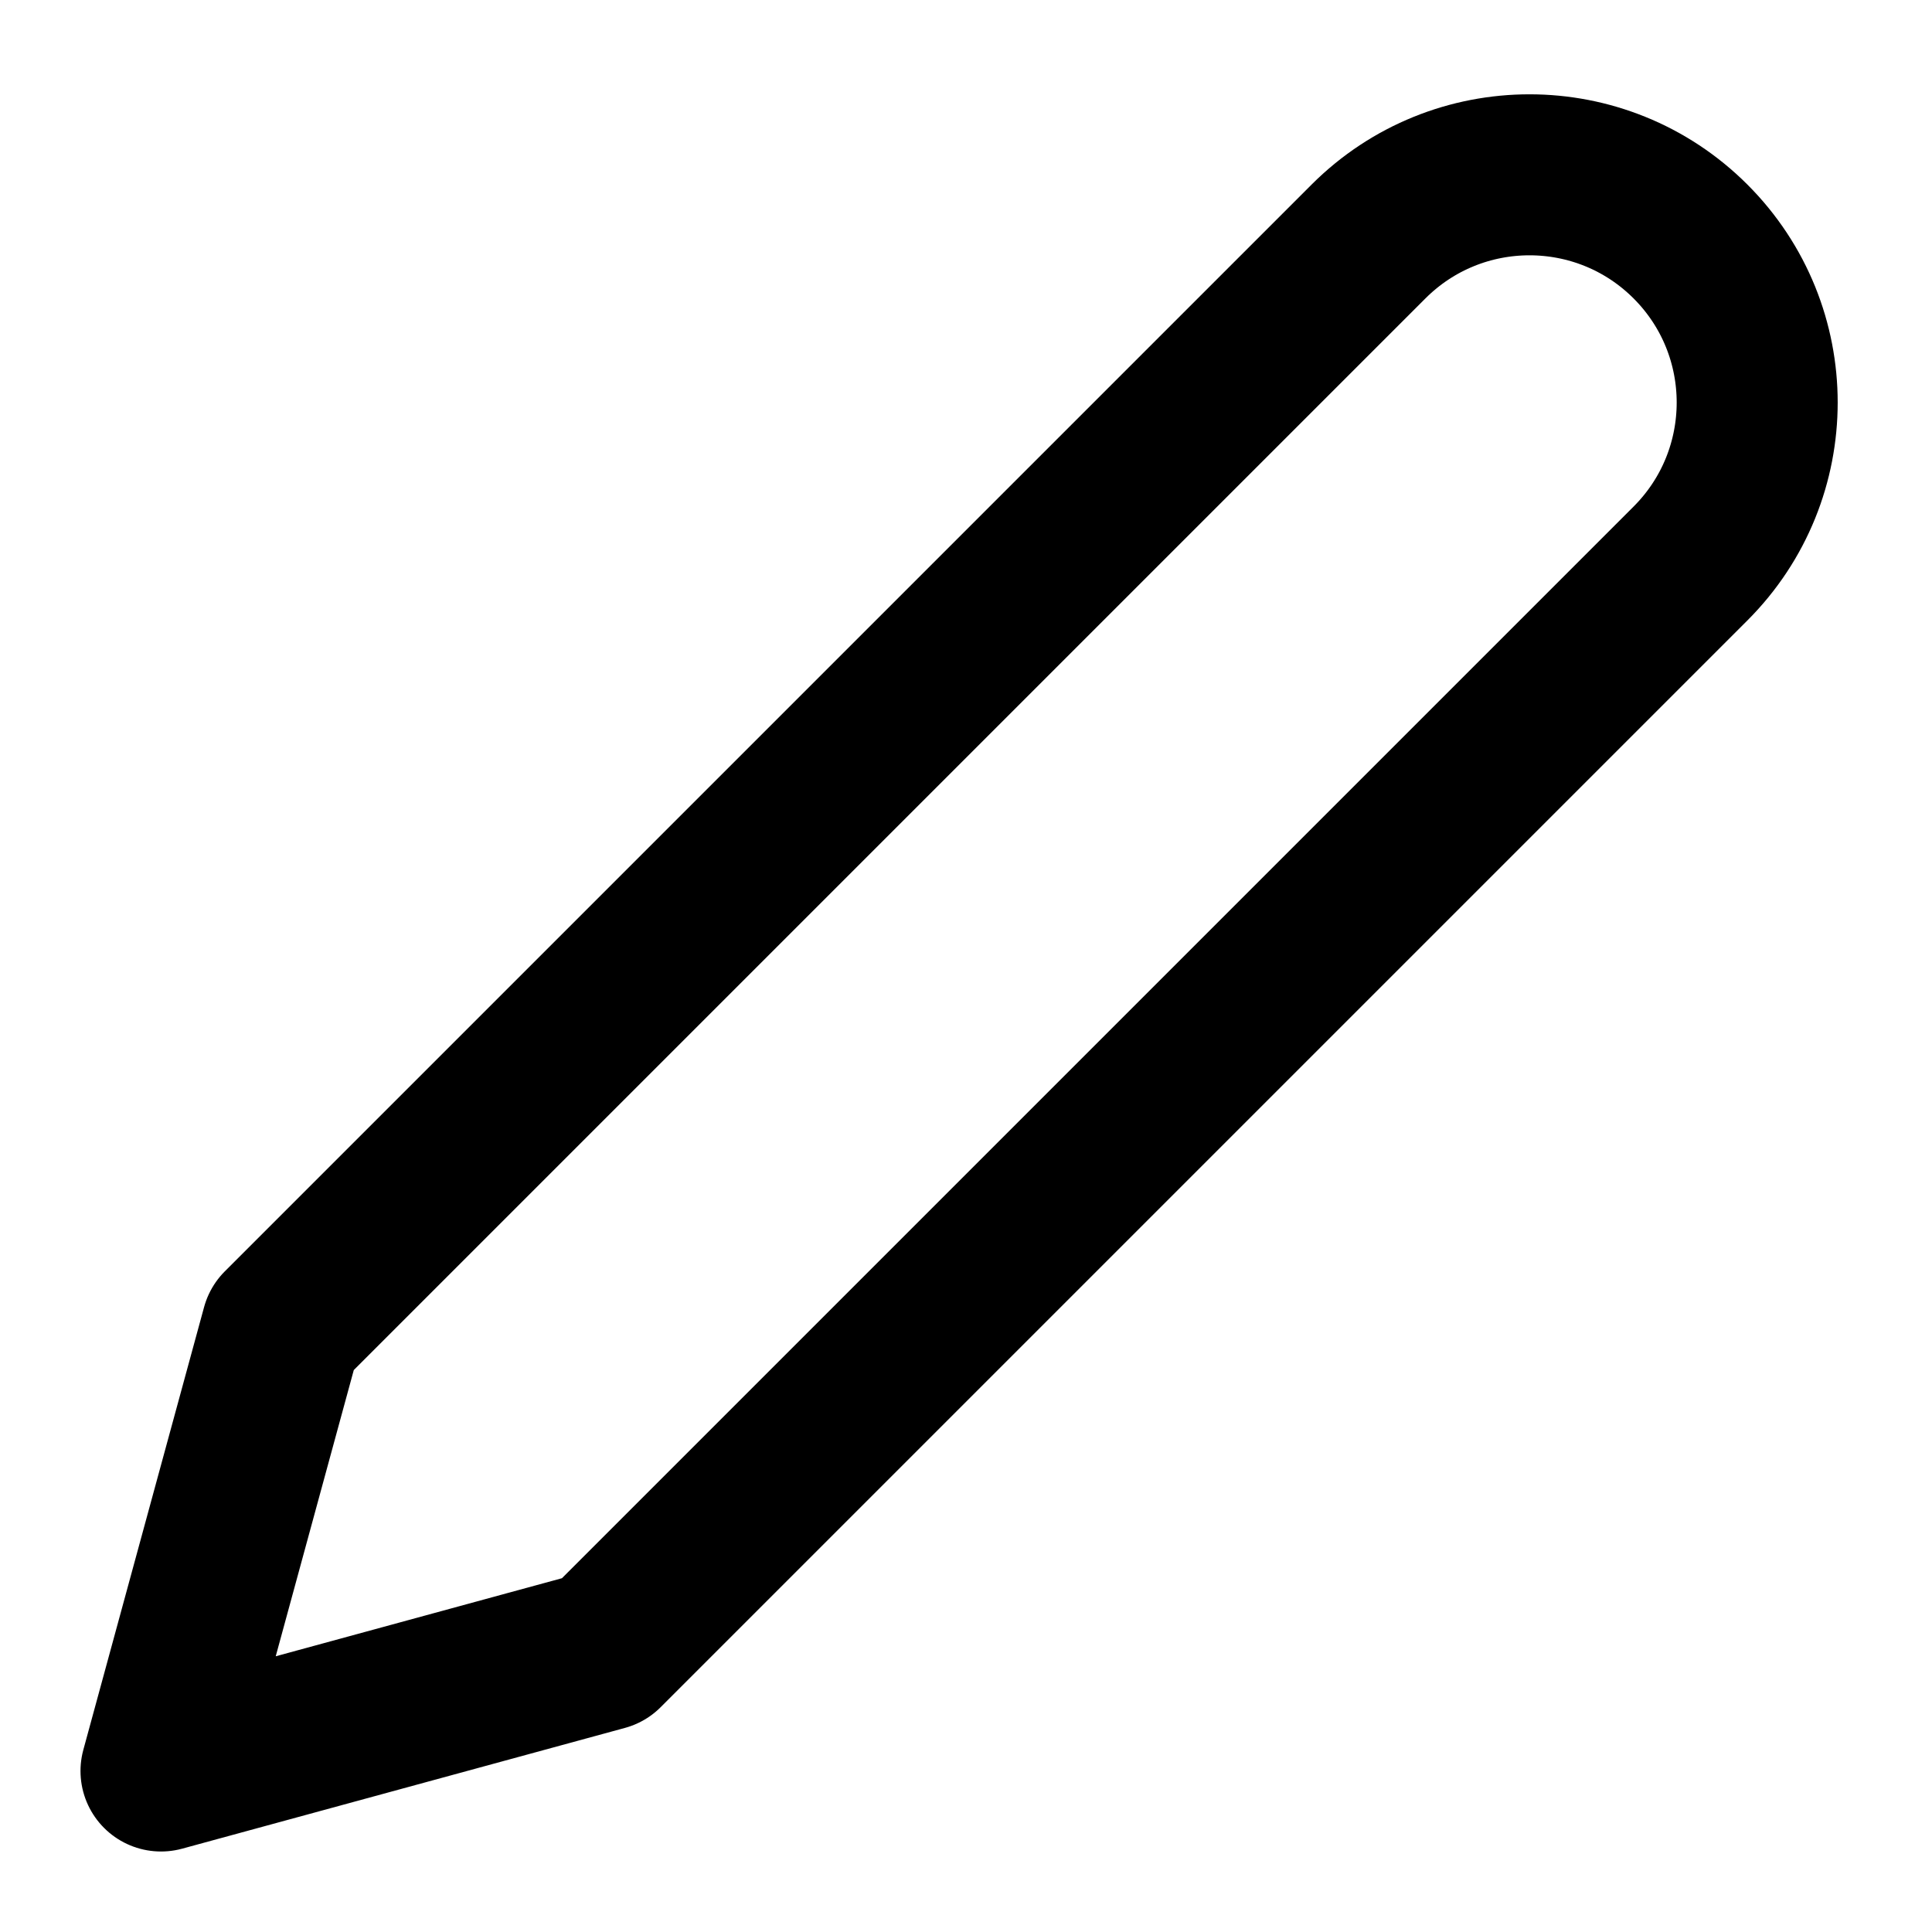
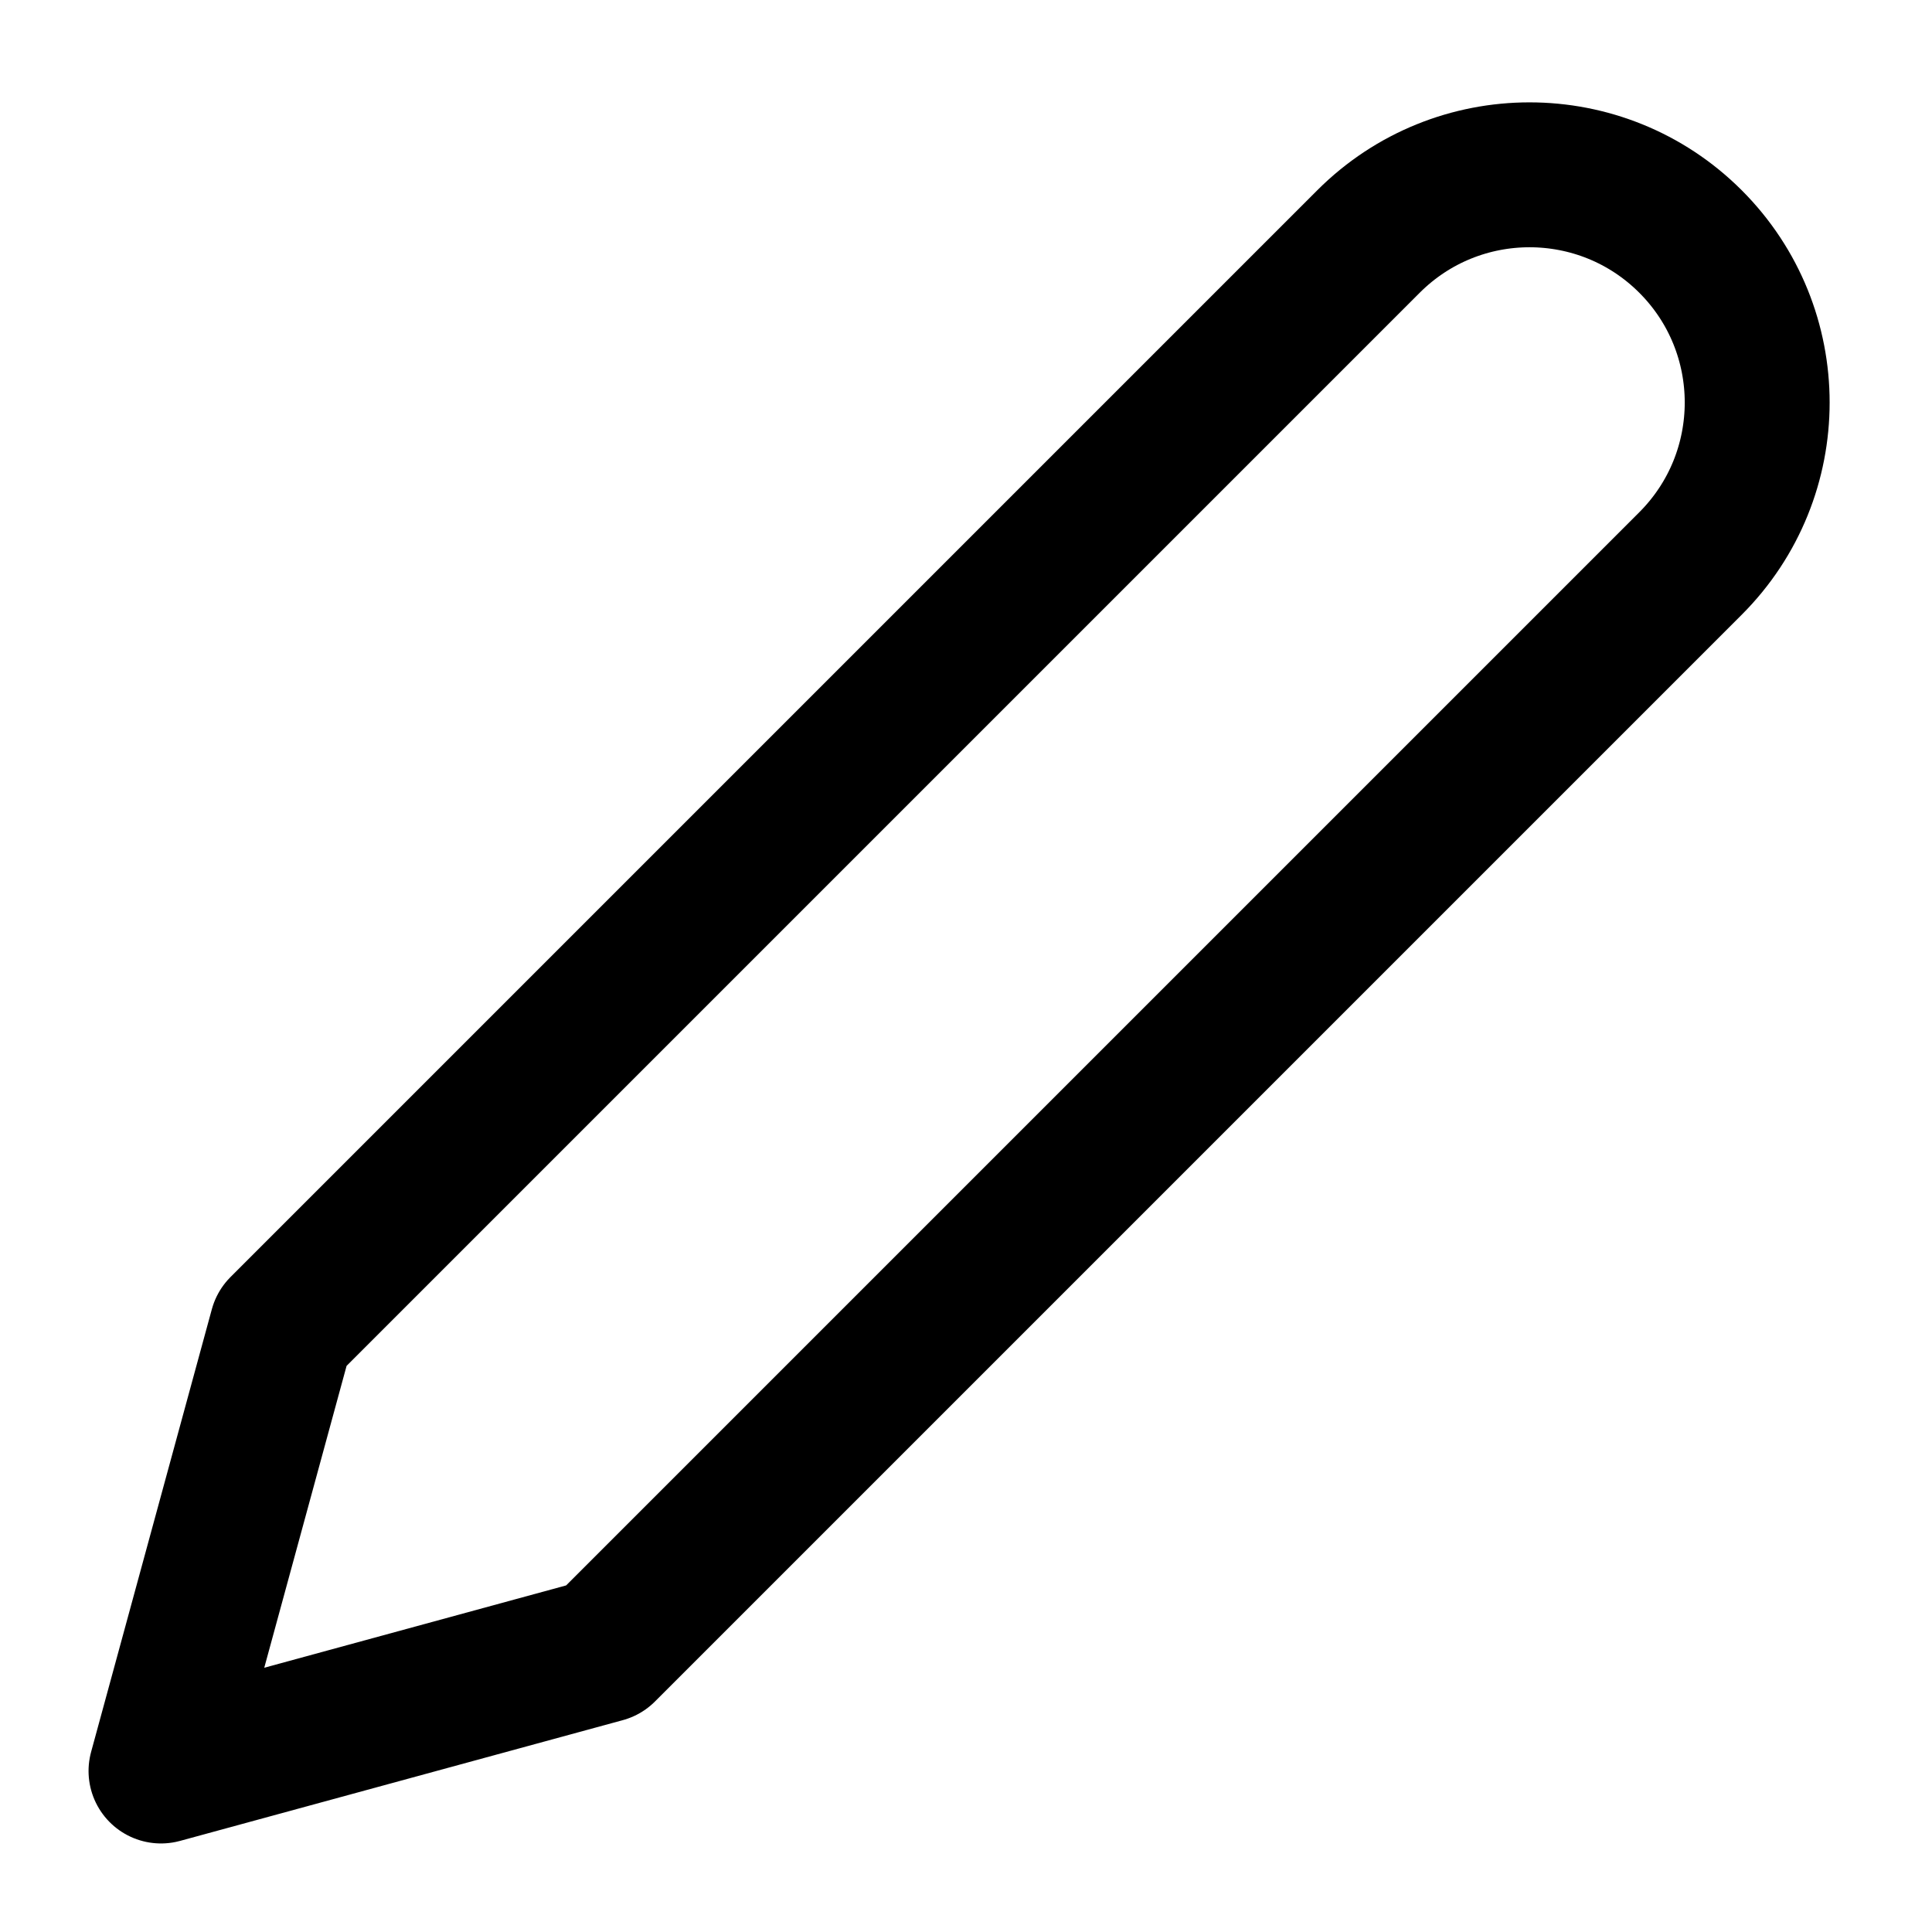
- <svg xmlns="http://www.w3.org/2000/svg" width="24" height="24" viewBox="0 0 24 24" fill="none" stroke="currentColor" stroke-width="2" stroke-linecap="round" stroke-linejoin="round" class="feather feather-edit-2">
+ <svg xmlns="http://www.w3.org/2000/svg" width="24" height="24" viewBox="0 0 24 24" fill="none" stroke="currentColor" stroke-width="1.8" stroke-linecap="round" stroke-linejoin="round" class="feather feather-edit-2">
  <path d="M17 3a2.828 2.828 0 1 1 4 4L7.5 20.5 2 22l1.5-5.5L17 3z" />
</svg>
